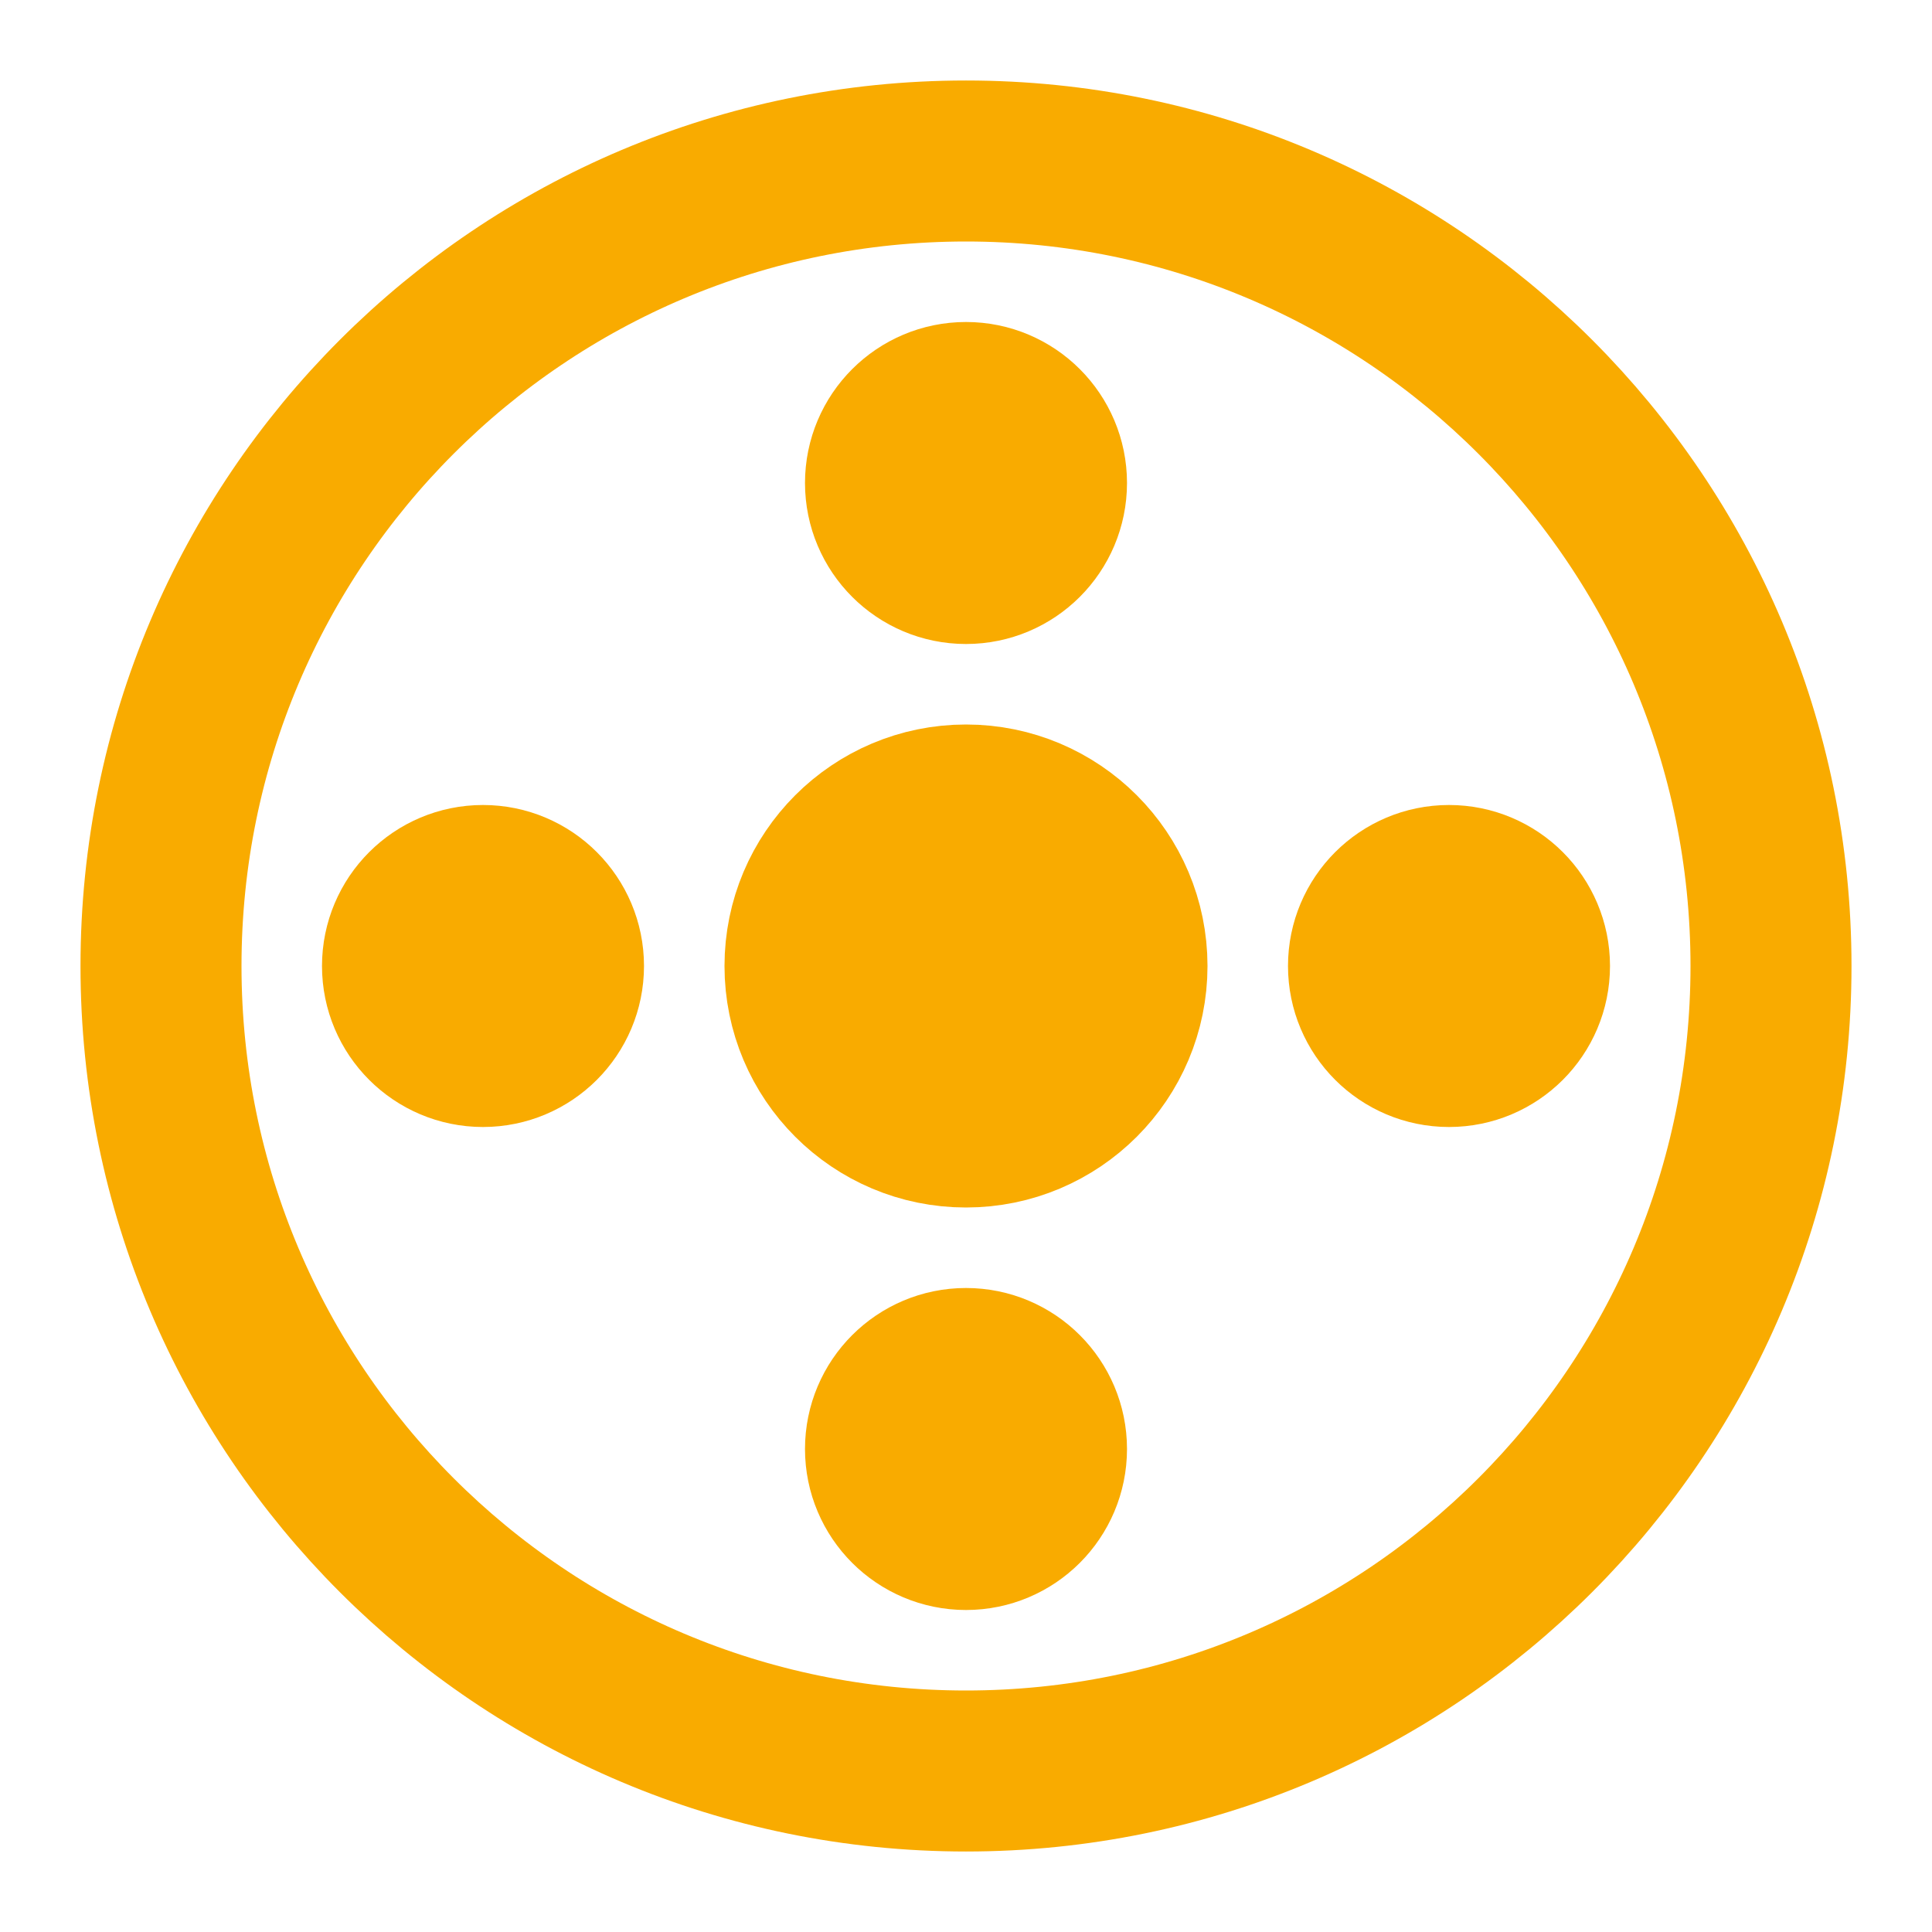
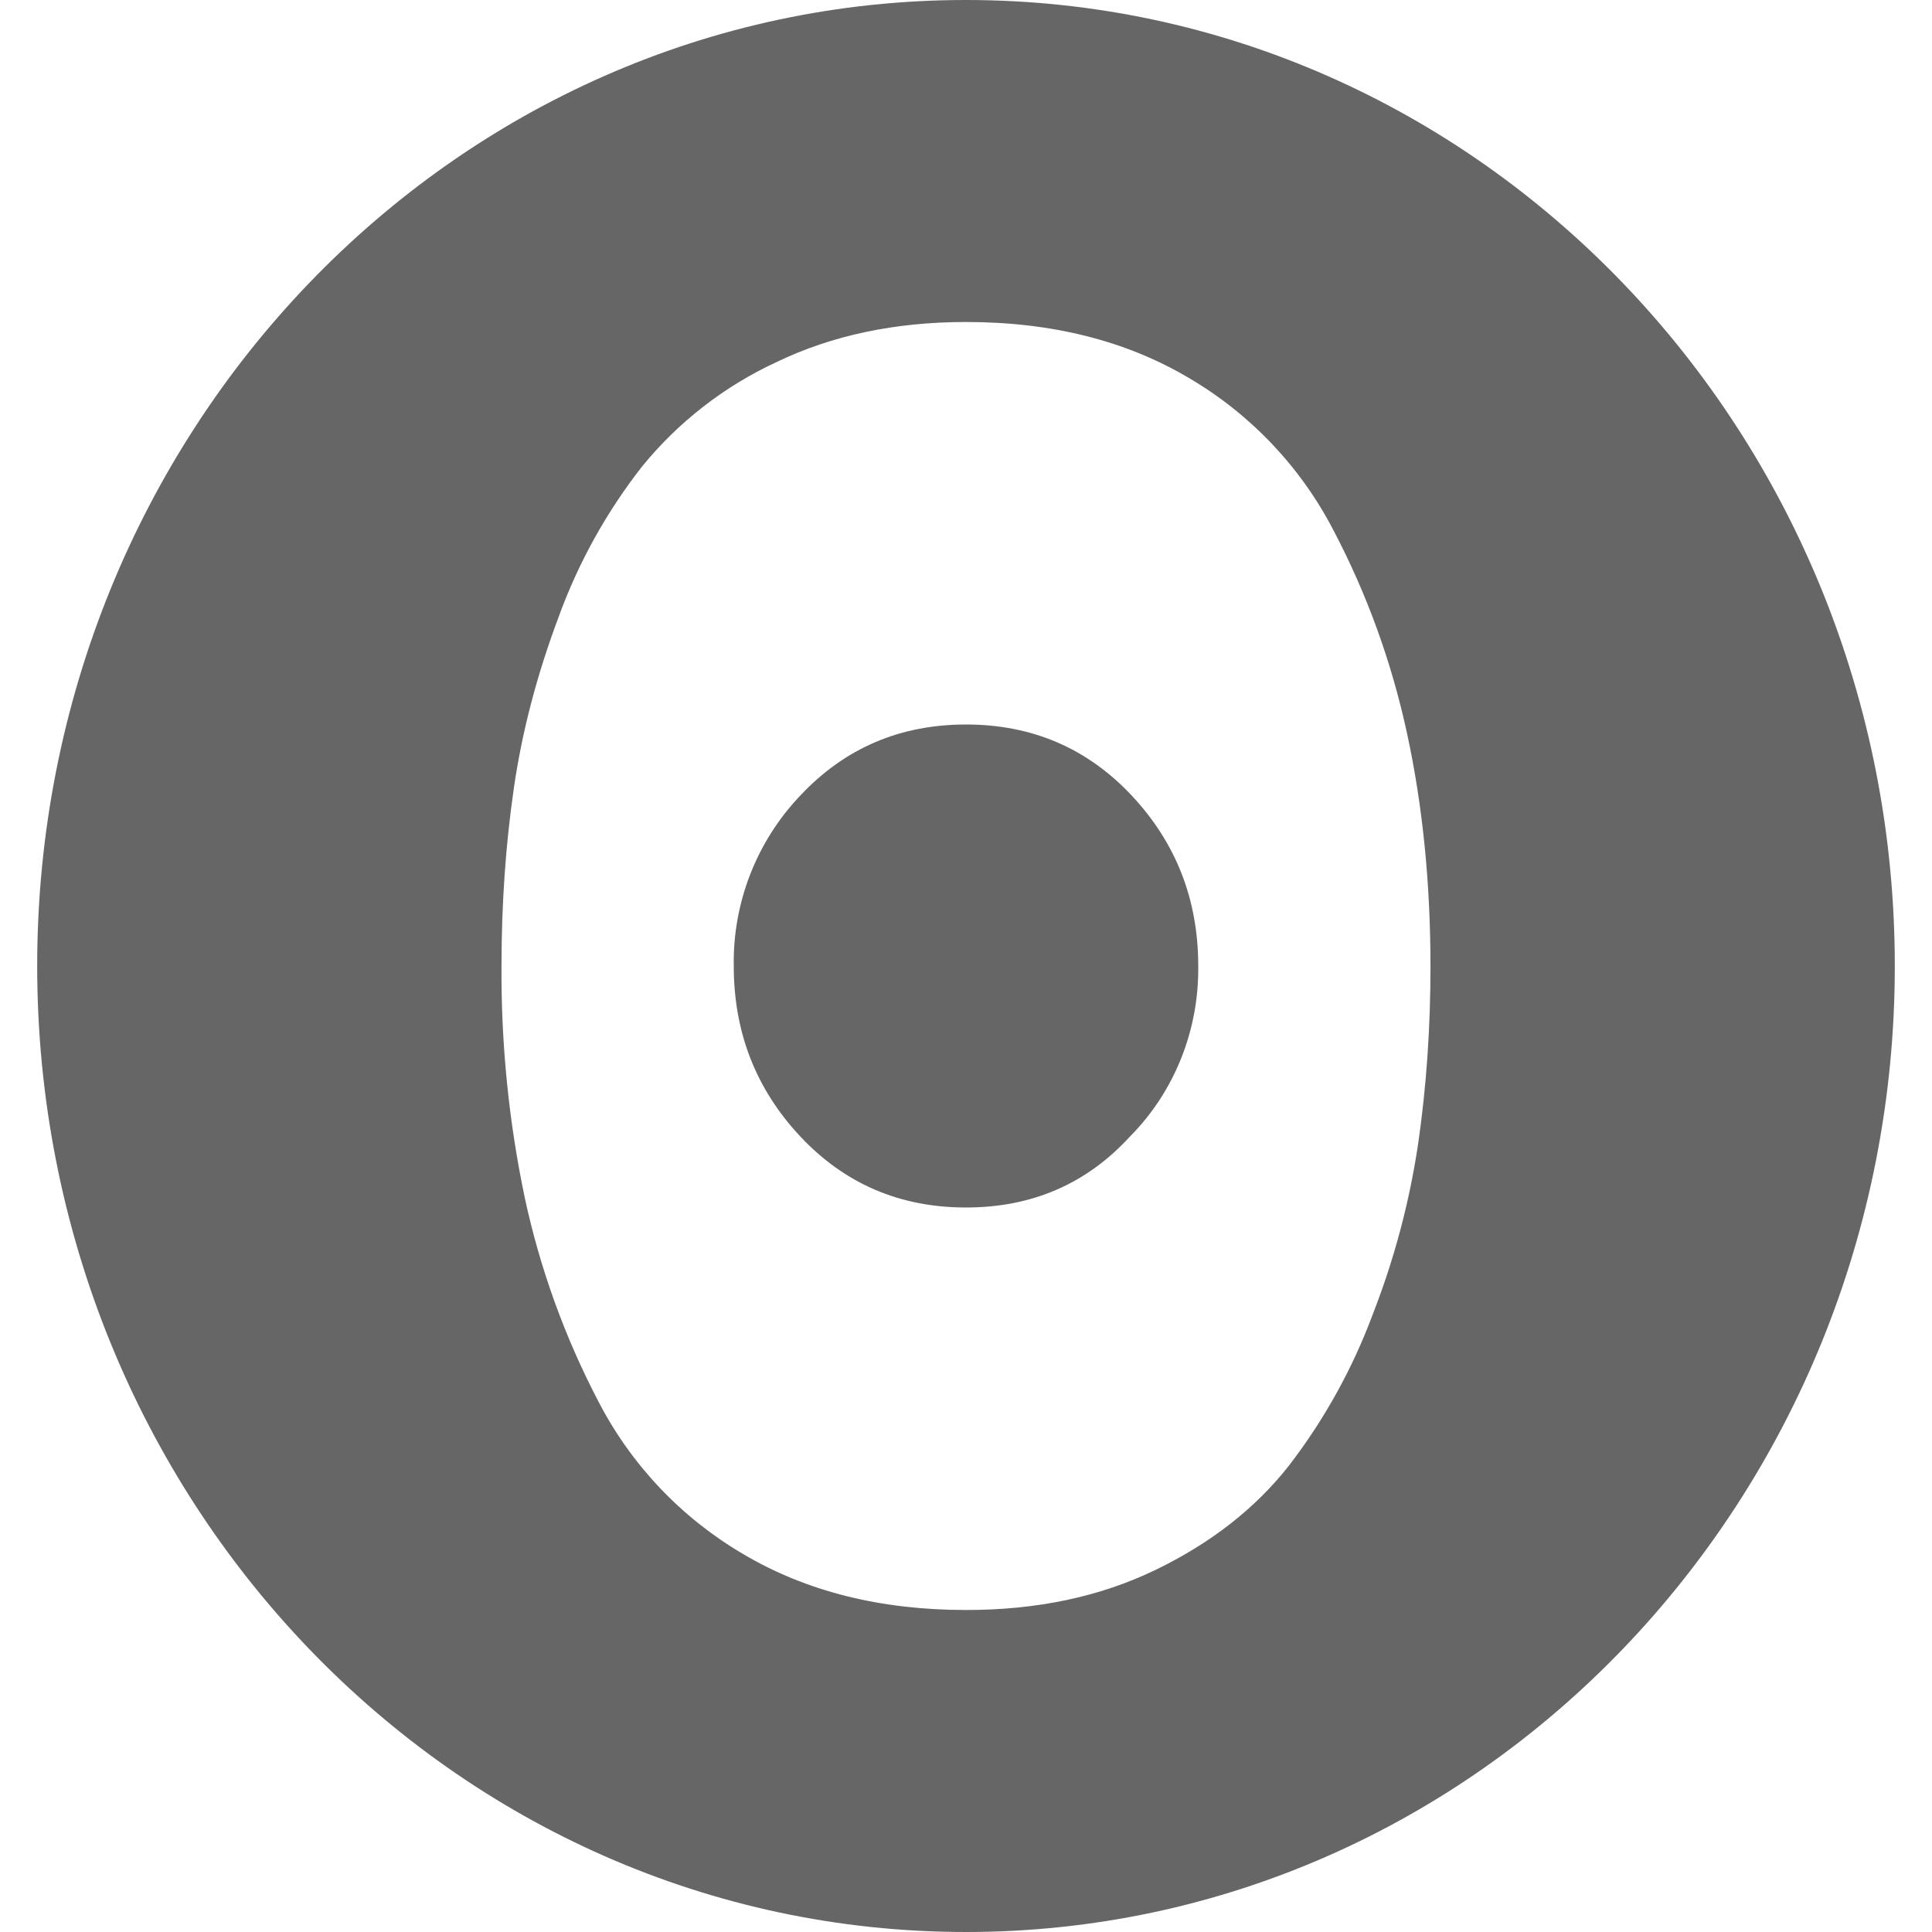
- <svg xmlns="http://www.w3.org/2000/svg" width="32" height="32" viewBox="0 0 24 24" fill="none" stroke="#f9ab00" stroke-width="2">
-   <circle cx="12" cy="12" r="10" />
-   <circle cx="12" cy="12" r="2" fill="#f9ab00" />
-   <circle cx="12" cy="6" r="1" fill="#f9ab00" />
-   <circle cx="12" cy="18" r="1" fill="#f9ab00" />
-   <circle cx="6" cy="12" r="1" fill="#f9ab00" />
-   <circle cx="18" cy="12" r="1" fill="#f9ab00" />
+ <svg xmlns="http://www.w3.org/2000/svg" viewBox="0 0 24 24">
+   <path fill="#666666" d="M12 20q-1.597 0-2.77-.696a4.7 4.7 0 0 1-1.794-1.89a10 10 0 0 1-.916-2.53A13.6 13.6 0 0 1 6.23 12q0-1.149.152-2.2q.15-1.049.556-2.132A6.8 6.8 0 0 1 7.98 5.79a4.7 4.7 0 0 1 1.668-1.293Q10.681 4 12 4q1.597 0 2.77.696a4.7 4.7 0 0 1 1.794 1.89q.627 1.193.916 2.53T17.77 12q0 1.149-.152 2.2a9.8 9.8 0 0 1-.567 2.132a7.2 7.2 0 0 1-1.042 1.878q-.627.796-1.657 1.293q-1.031.498-2.352.497m2.037-5.882c.551-.554.858-1.32.848-2.118q0-1.236-.827-2.118Q13.23 9 12 9t-2.058.882A3 3 0 0 0 9.115 12q0 1.236.827 2.118Q10.77 15 12 15t2.037-.882M12 24c6.372 0 11.538-5.373 11.538-12S18.372 0 12 0S.462 5.373.462 12S5.628 24 12 24" />
</svg>
